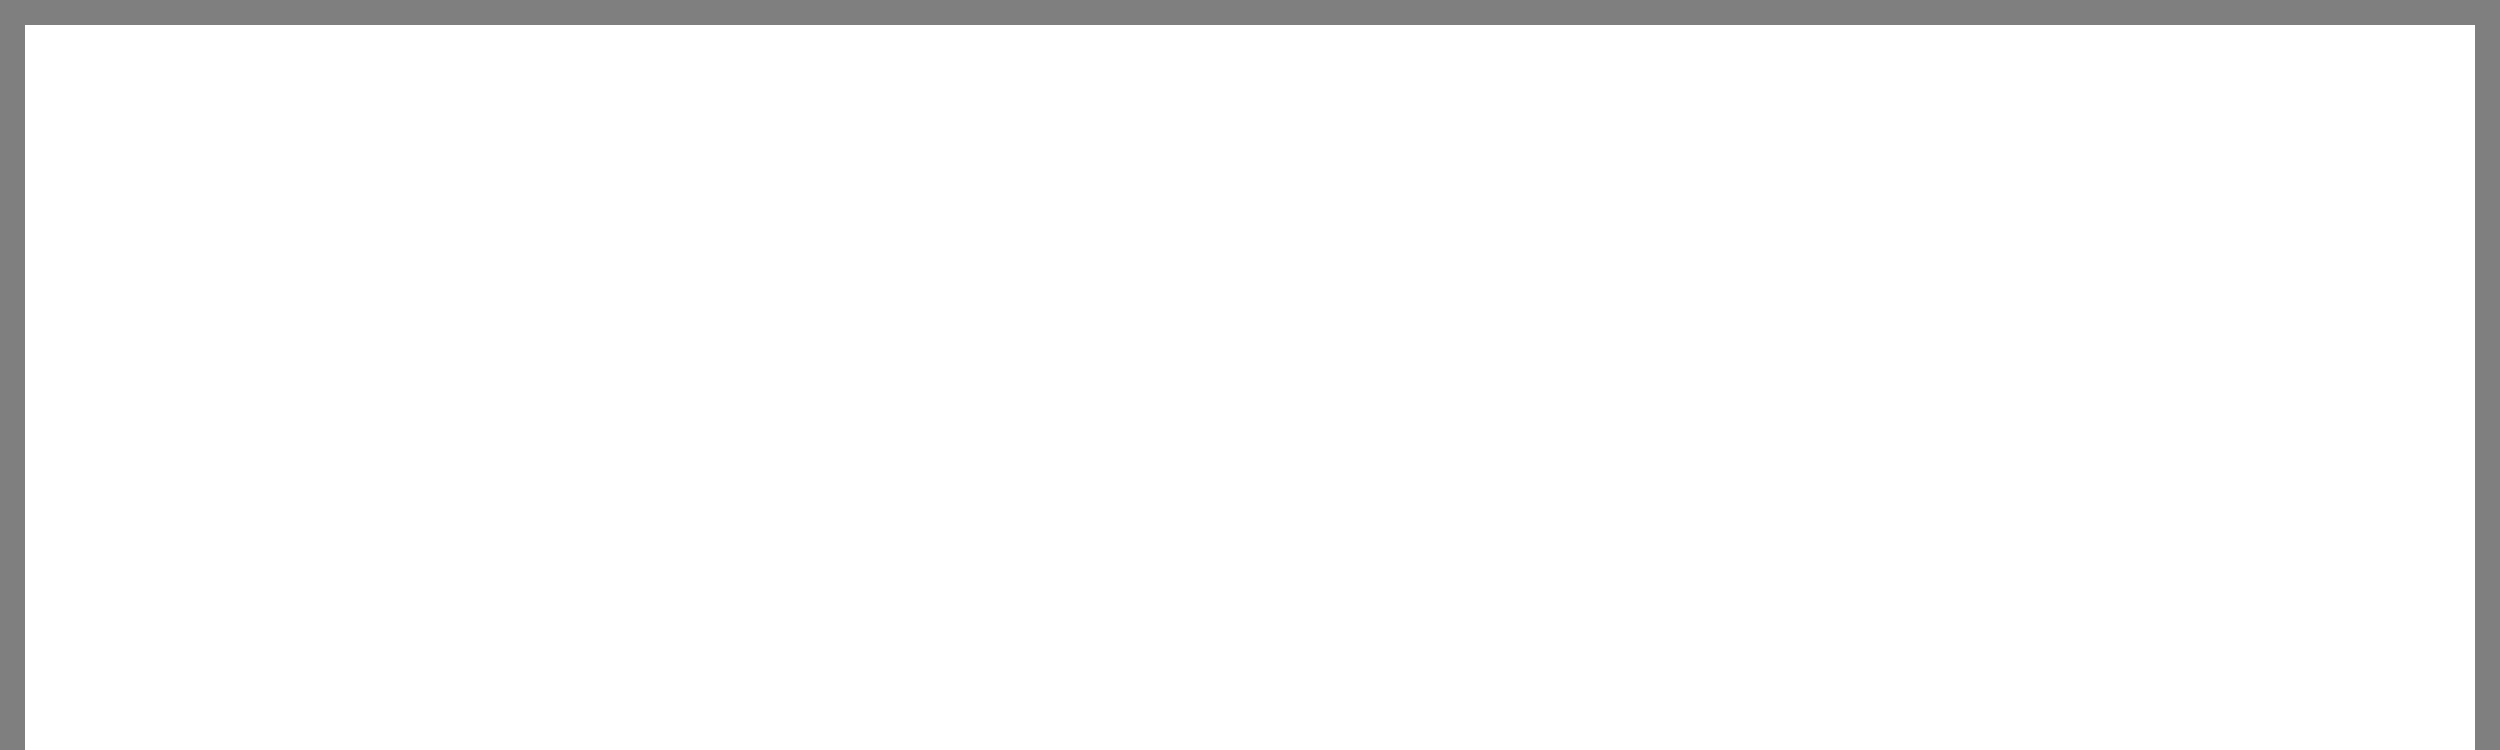
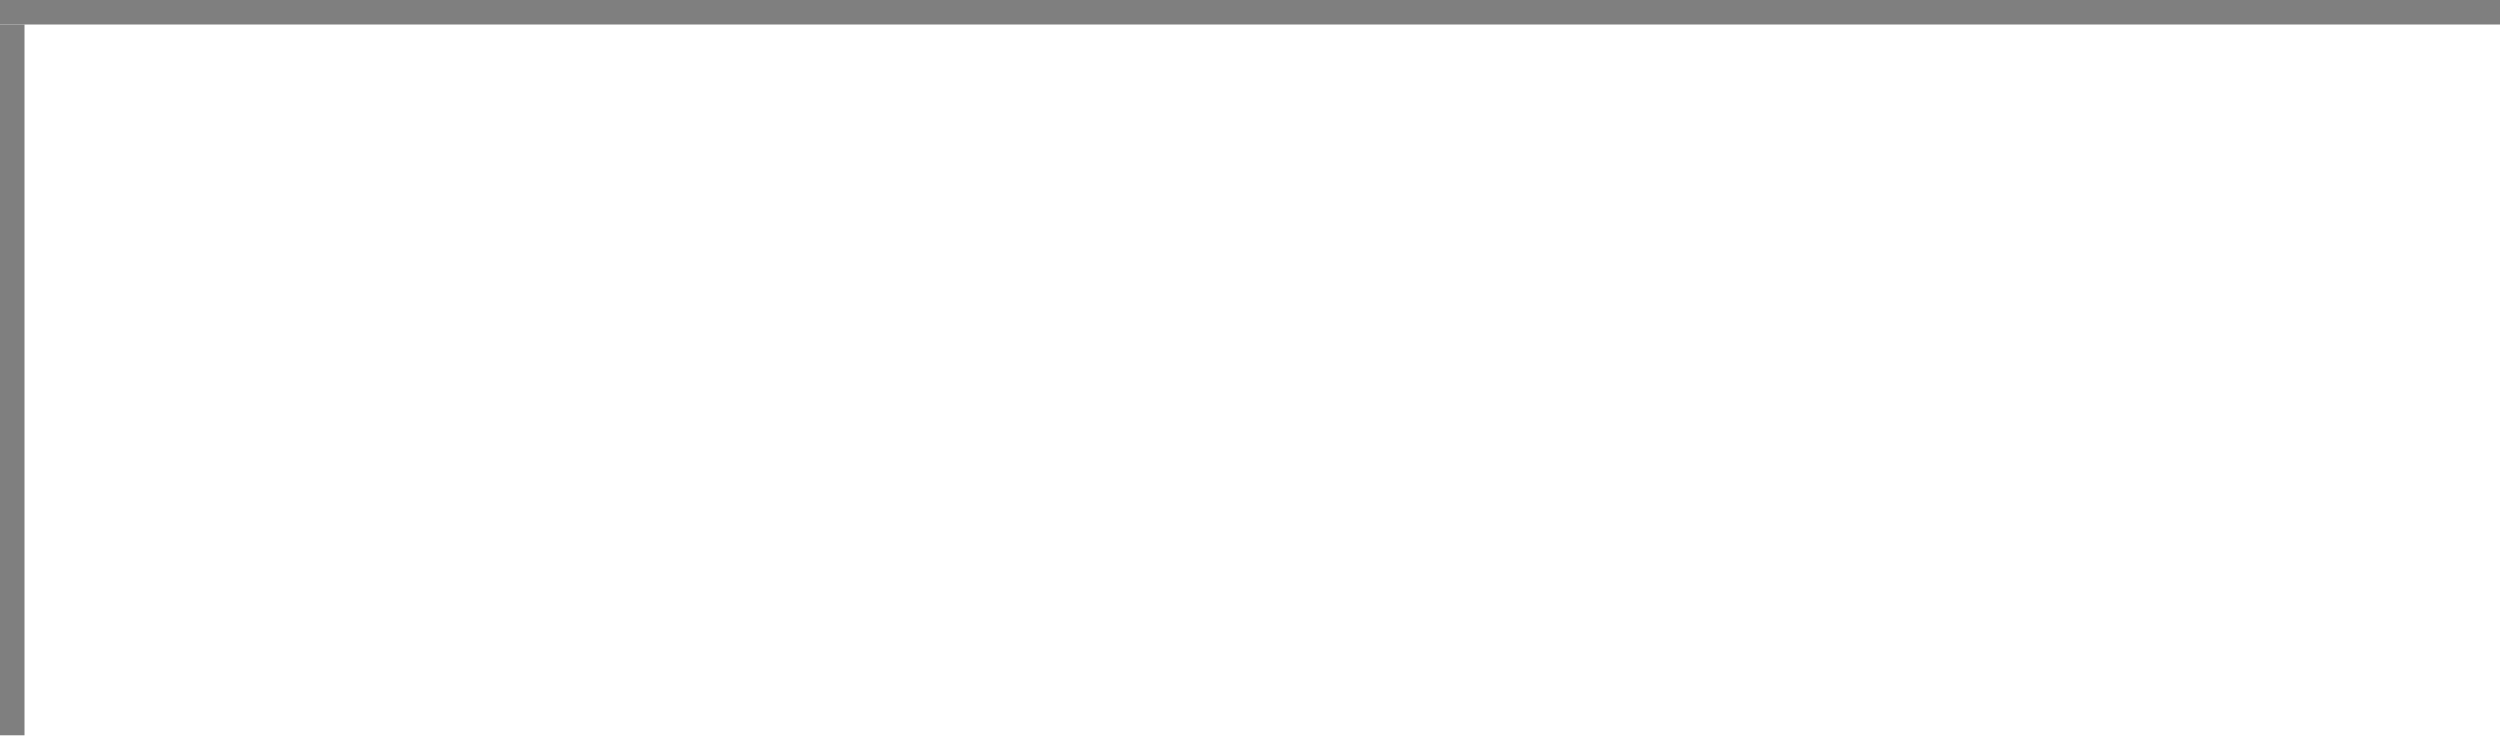
- <svg xmlns="http://www.w3.org/2000/svg" version="1.1" width="100px" height="30px" viewBox="662 30 100 30">
-   <path d="M 1 1  L 99 1  L 99 30  L 1 30  L 1 1  Z " fill-rule="nonzero" fill="rgba(255, 255, 255, 1)" stroke="none" transform="matrix(1 0 0 1 662 30 )" class="fill" />
-   <path d="M 0.5 1  L 0.5 30  " stroke-width="1" stroke-dasharray="0" stroke="rgba(127, 127, 127, 1)" fill="none" transform="matrix(1 0 0 1 662 30 )" class="stroke" />
-   <path d="M 0 0.5  L 100 0.5  " stroke-width="1" stroke-dasharray="0" stroke="rgba(127, 127, 127, 1)" fill="none" transform="matrix(1 0 0 1 662 30 )" class="stroke" />
-   <path d="M 99.5 1  L 99.5 30  " stroke-width="1" stroke-dasharray="0" stroke="rgba(127, 127, 127, 1)" fill="none" transform="matrix(1 0 0 1 662 30 )" class="stroke" />
+ <svg xmlns="http://www.w3.org/2000/svg" version="1.1" width="102px" height="30px" viewBox="0 30 102 30">
+   <path d="M 1 1  L 102 1  L 102 30  L 1 30  L 1 1  Z " fill-rule="nonzero" fill="rgba(255, 255, 255, 1)" stroke="none" transform="matrix(1 0 0 1 0 30 )" class="fill" />
+   <path d="M 0.5 1  L 0.5 30  " stroke-width="1" stroke-dasharray="0" stroke="rgba(127, 127, 127, 1)" fill="none" transform="matrix(1 0 0 1 0 30 )" class="stroke" />
+   <path d="M 0 0.5  L 102 0.5  " stroke-width="1" stroke-dasharray="0" stroke="rgba(127, 127, 127, 1)" fill="none" transform="matrix(1 0 0 1 0 30 )" class="stroke" />
</svg>
